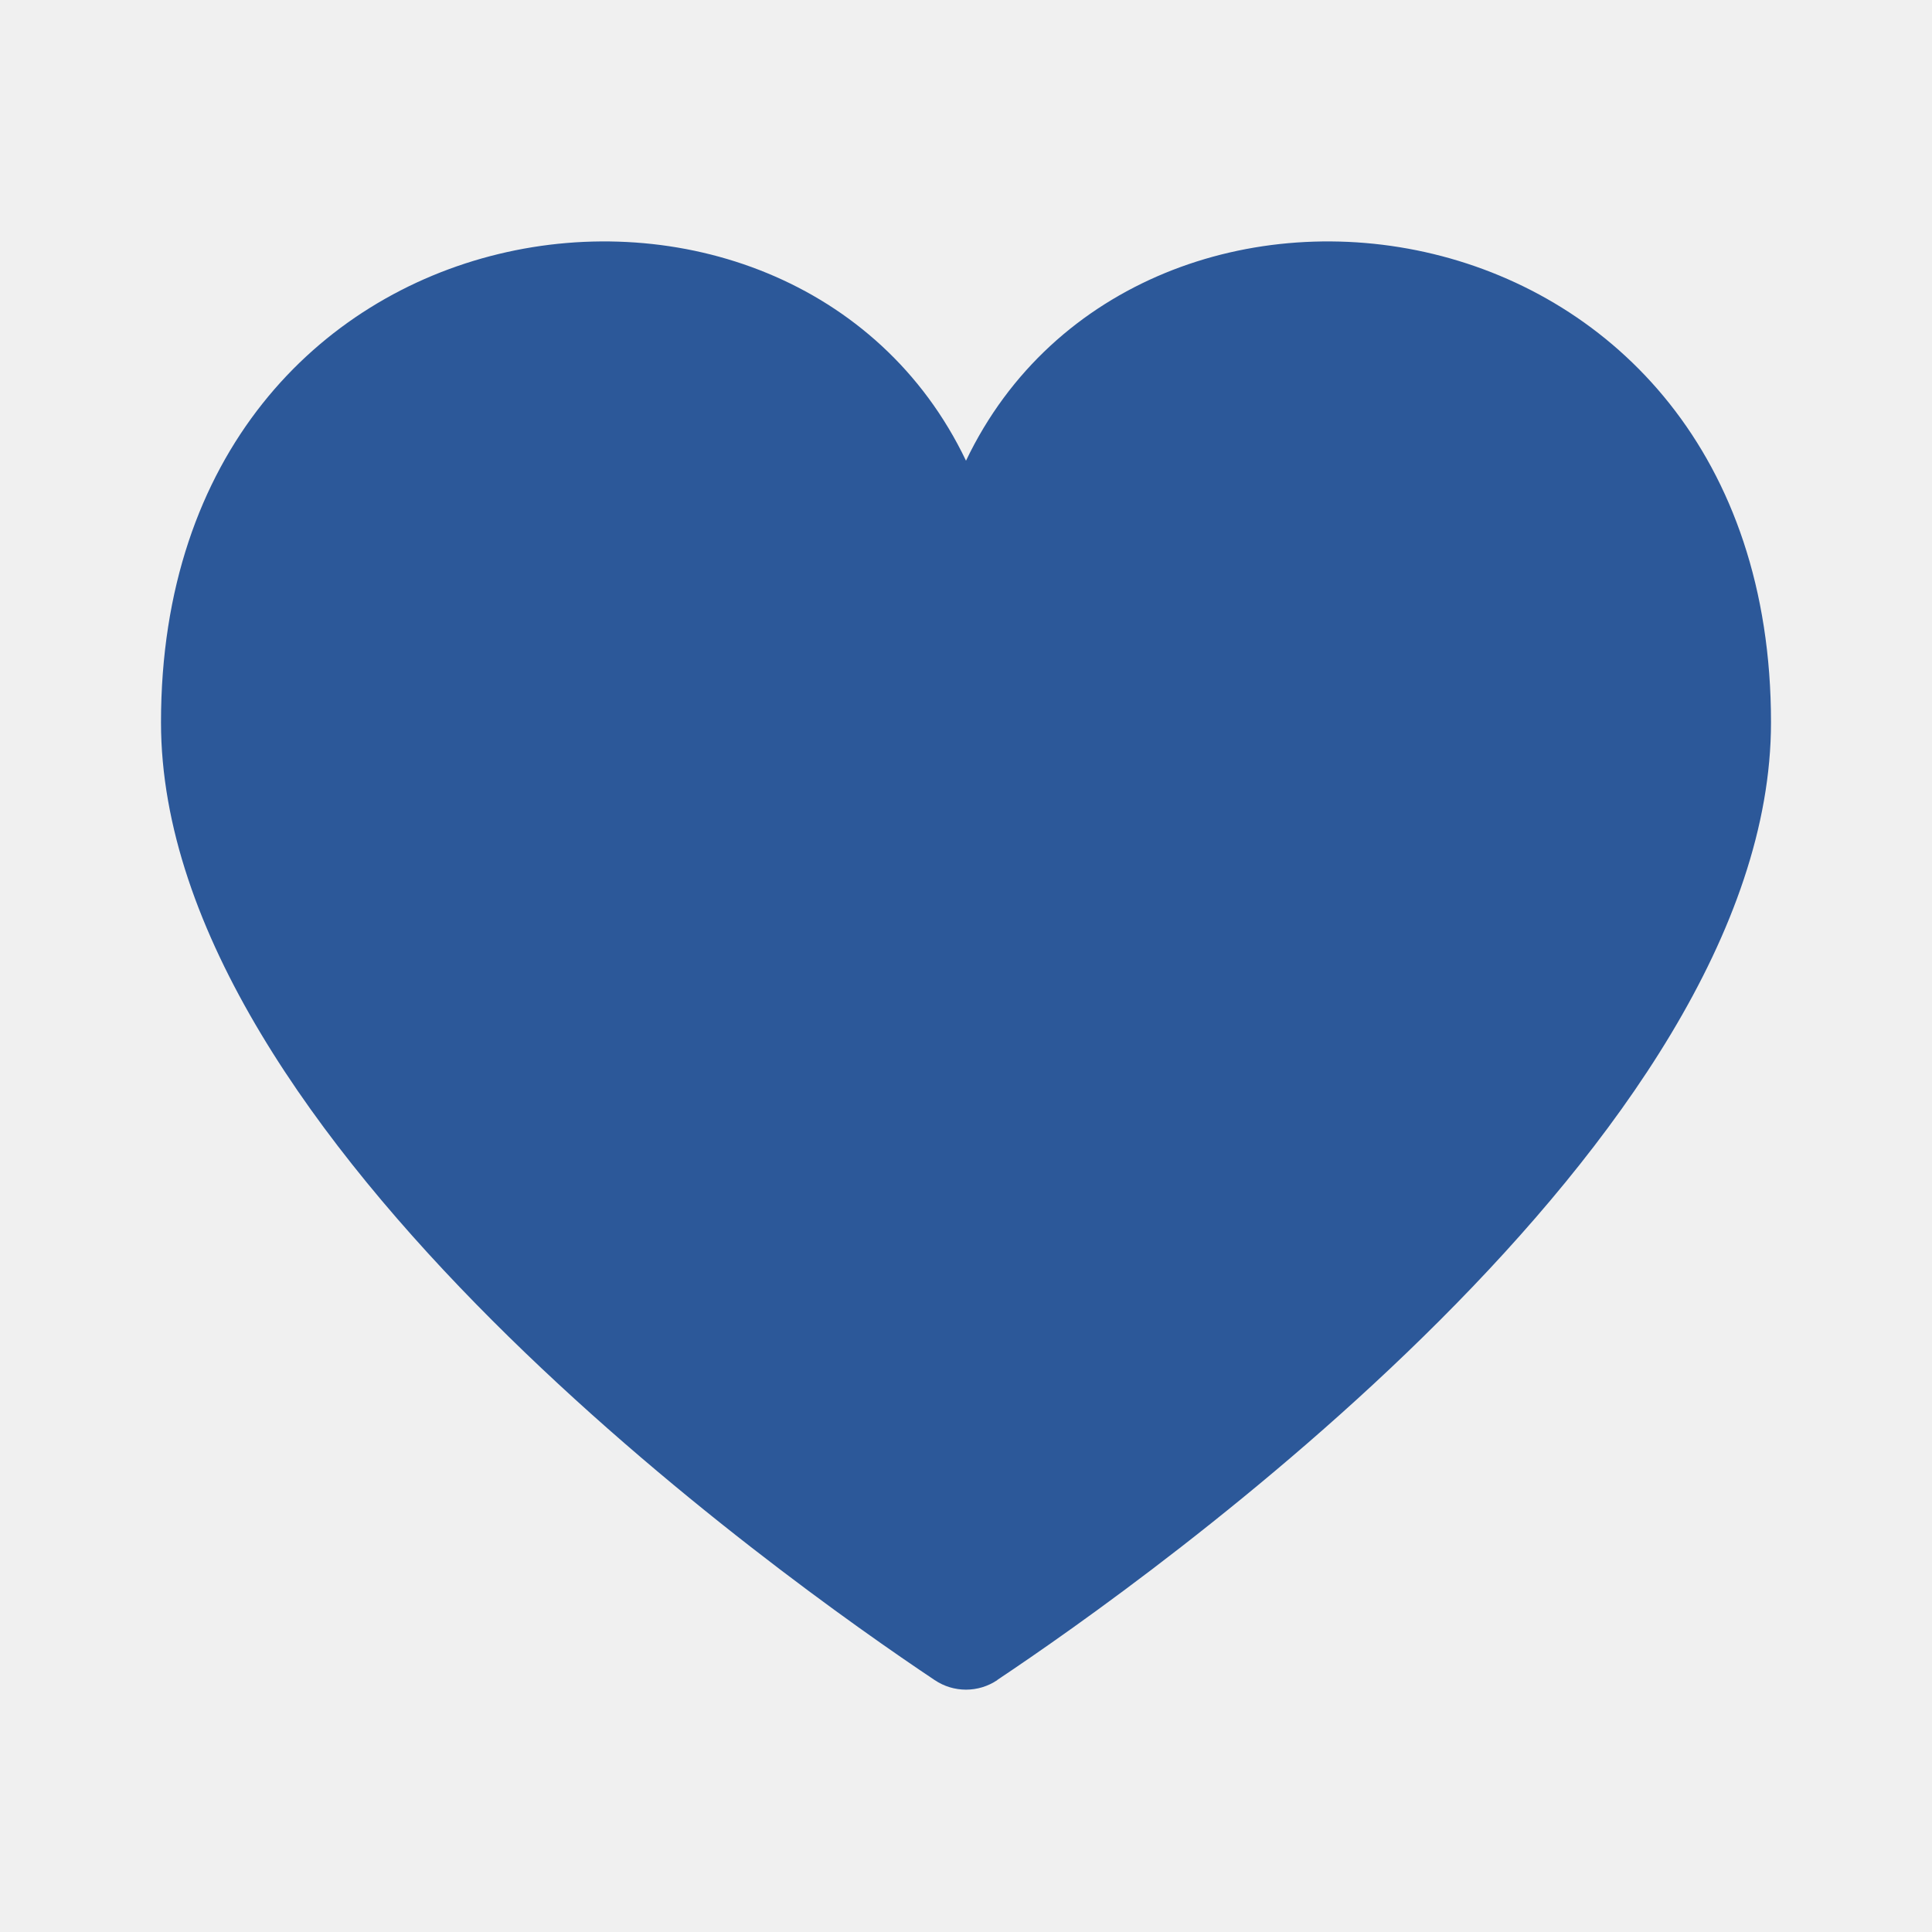
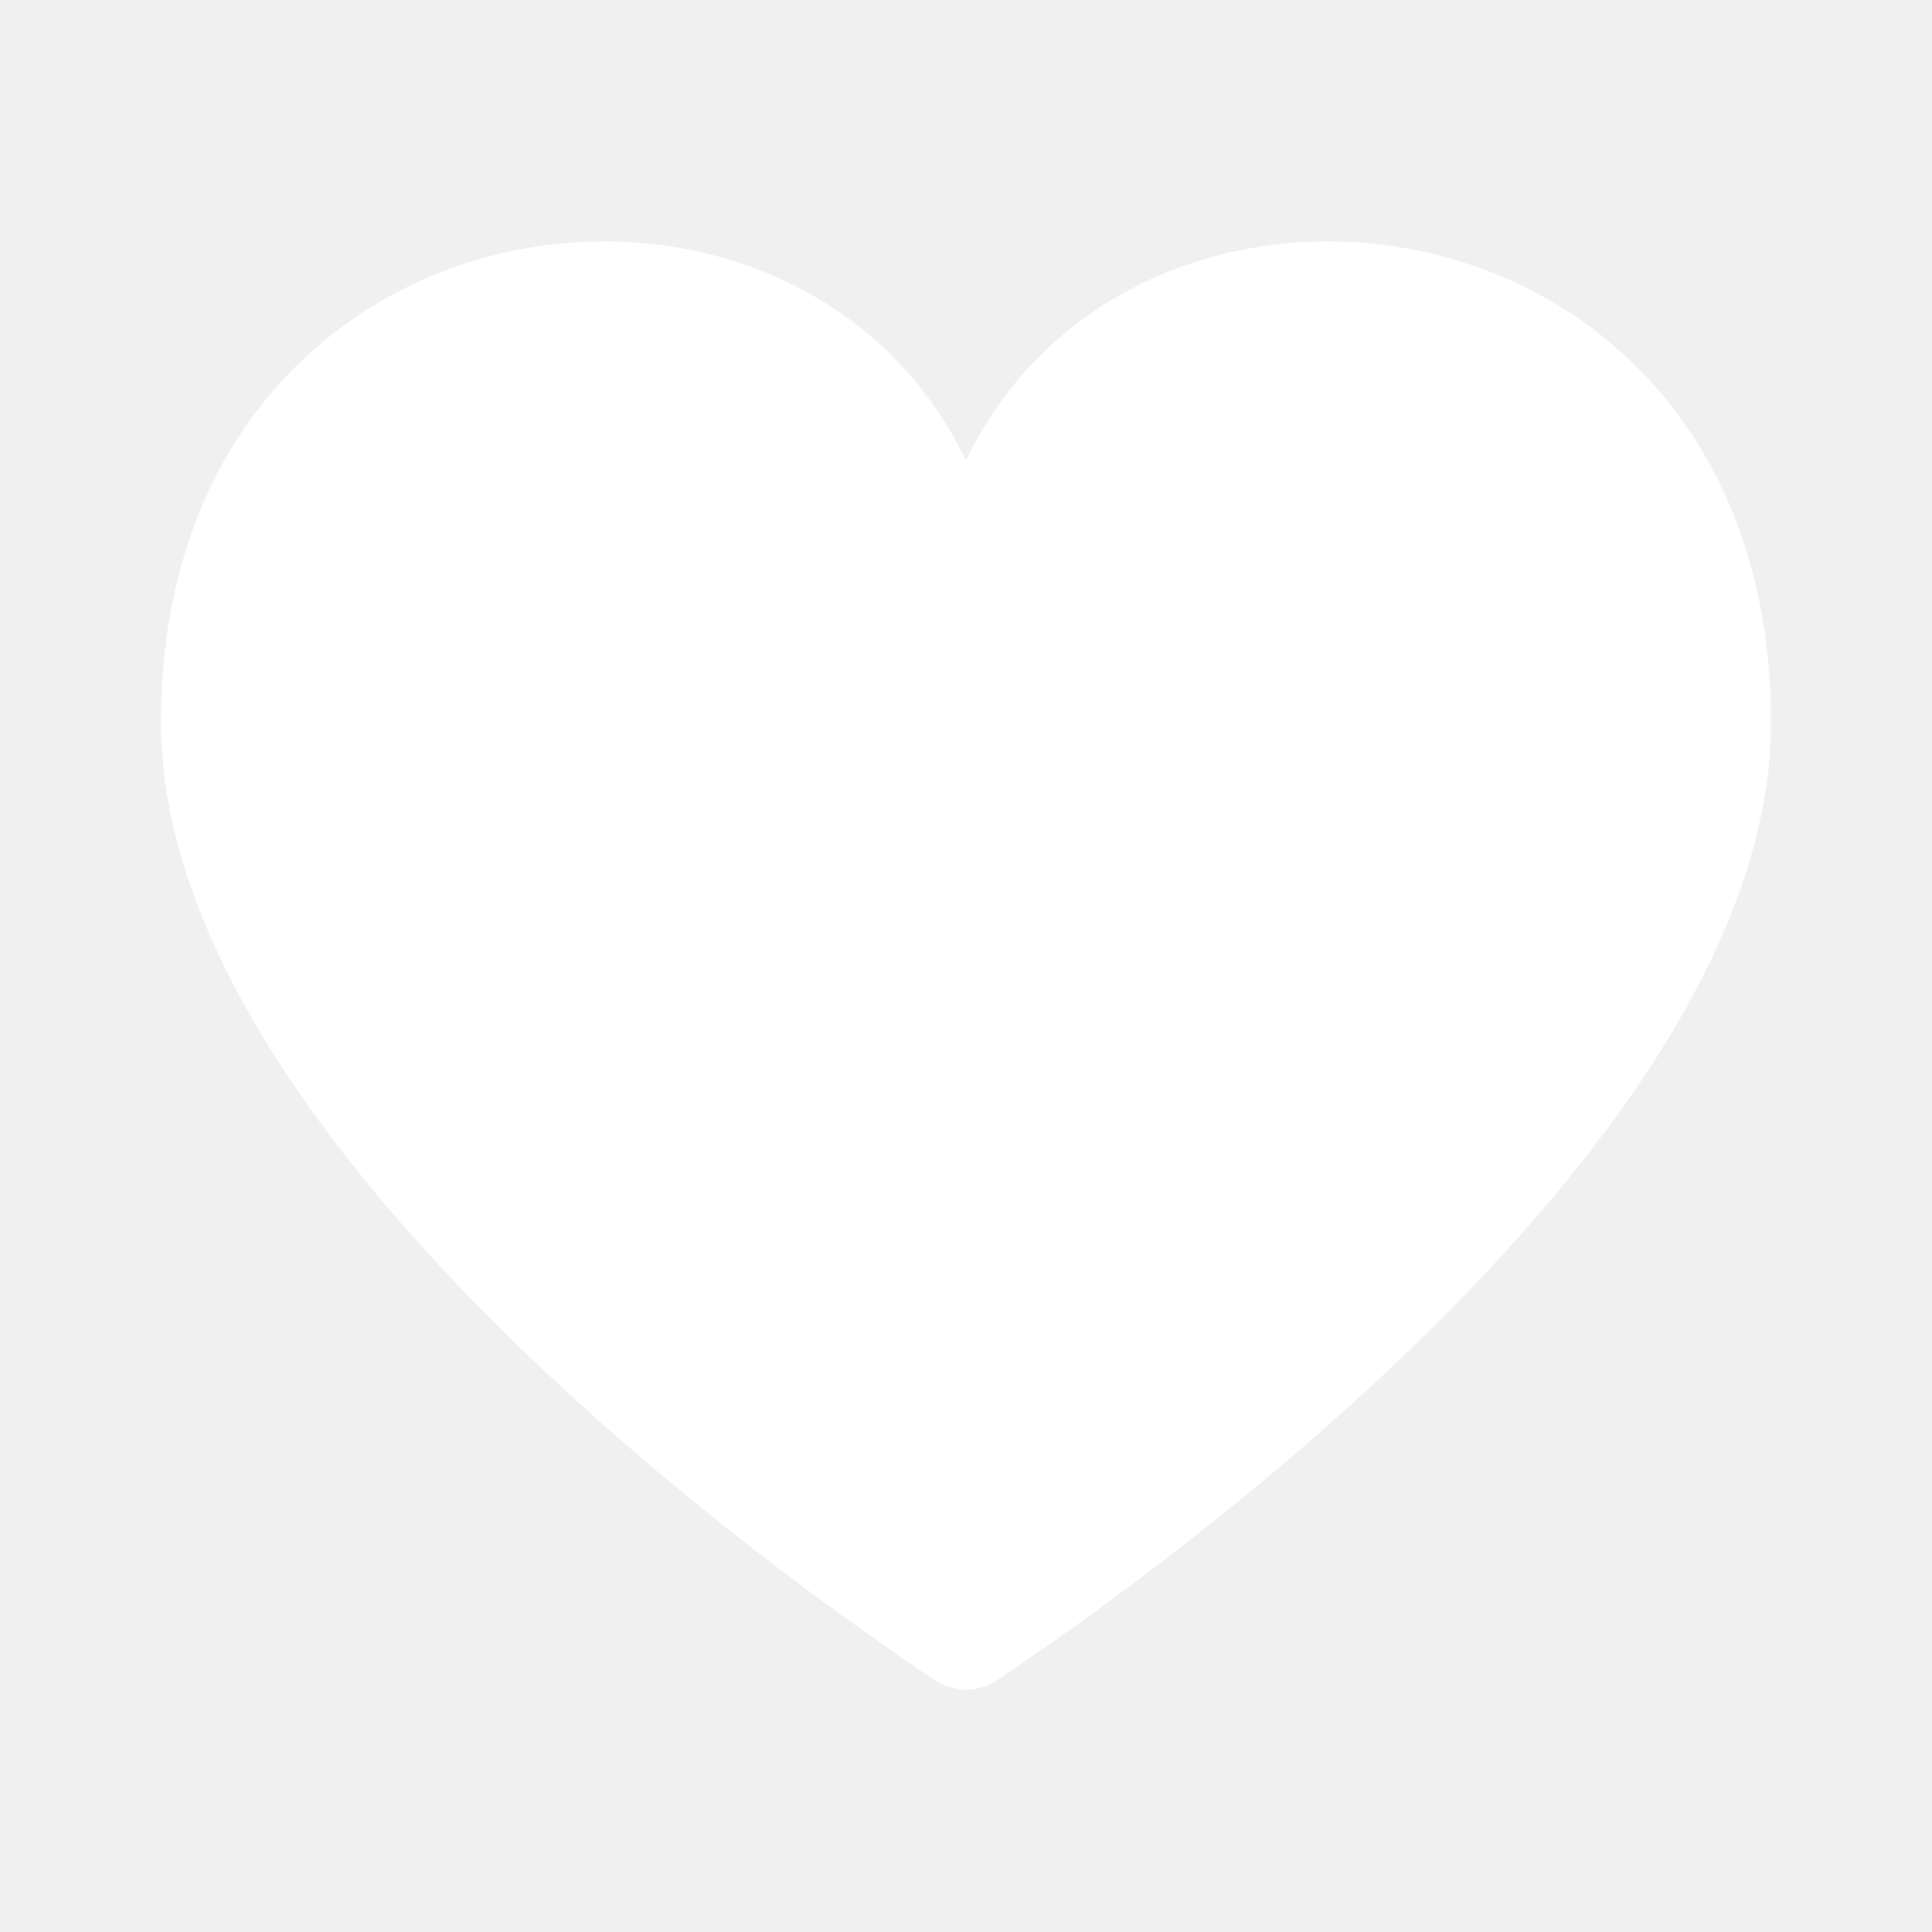
<svg xmlns="http://www.w3.org/2000/svg" width="800px" height="800px" viewBox="0 0 24 24" fill="none">
  <g id="SVGRepo_bgCarrier" stroke-width="0" />
  <g id="SVGRepo_tracerCarrier" stroke-linecap="round" stroke-linejoin="round" />
  <g id="SVGRepo_iconCarrier">
-     <path d="M12.39 20.87a.696.696 0 0 1-.78 0C9.764 19.637 2 14.15 2 8.973c0-6.68 7.85-7.75 10-3.25 2.15-4.5 10-3.43 10 3.25 0 5.178-7.764 10.664-9.61 11.895z" fill="#2c5899" />
+     <path d="M12.39 20.87a.696.696 0 0 1-.78 0C9.764 19.637 2 14.15 2 8.973c0-6.68 7.85-7.75 10-3.25 2.15-4.5 10-3.43 10 3.25 0 5.178-7.764 10.664-9.61 11.895z" fill="#ffffff" />
  </g>
</svg>
